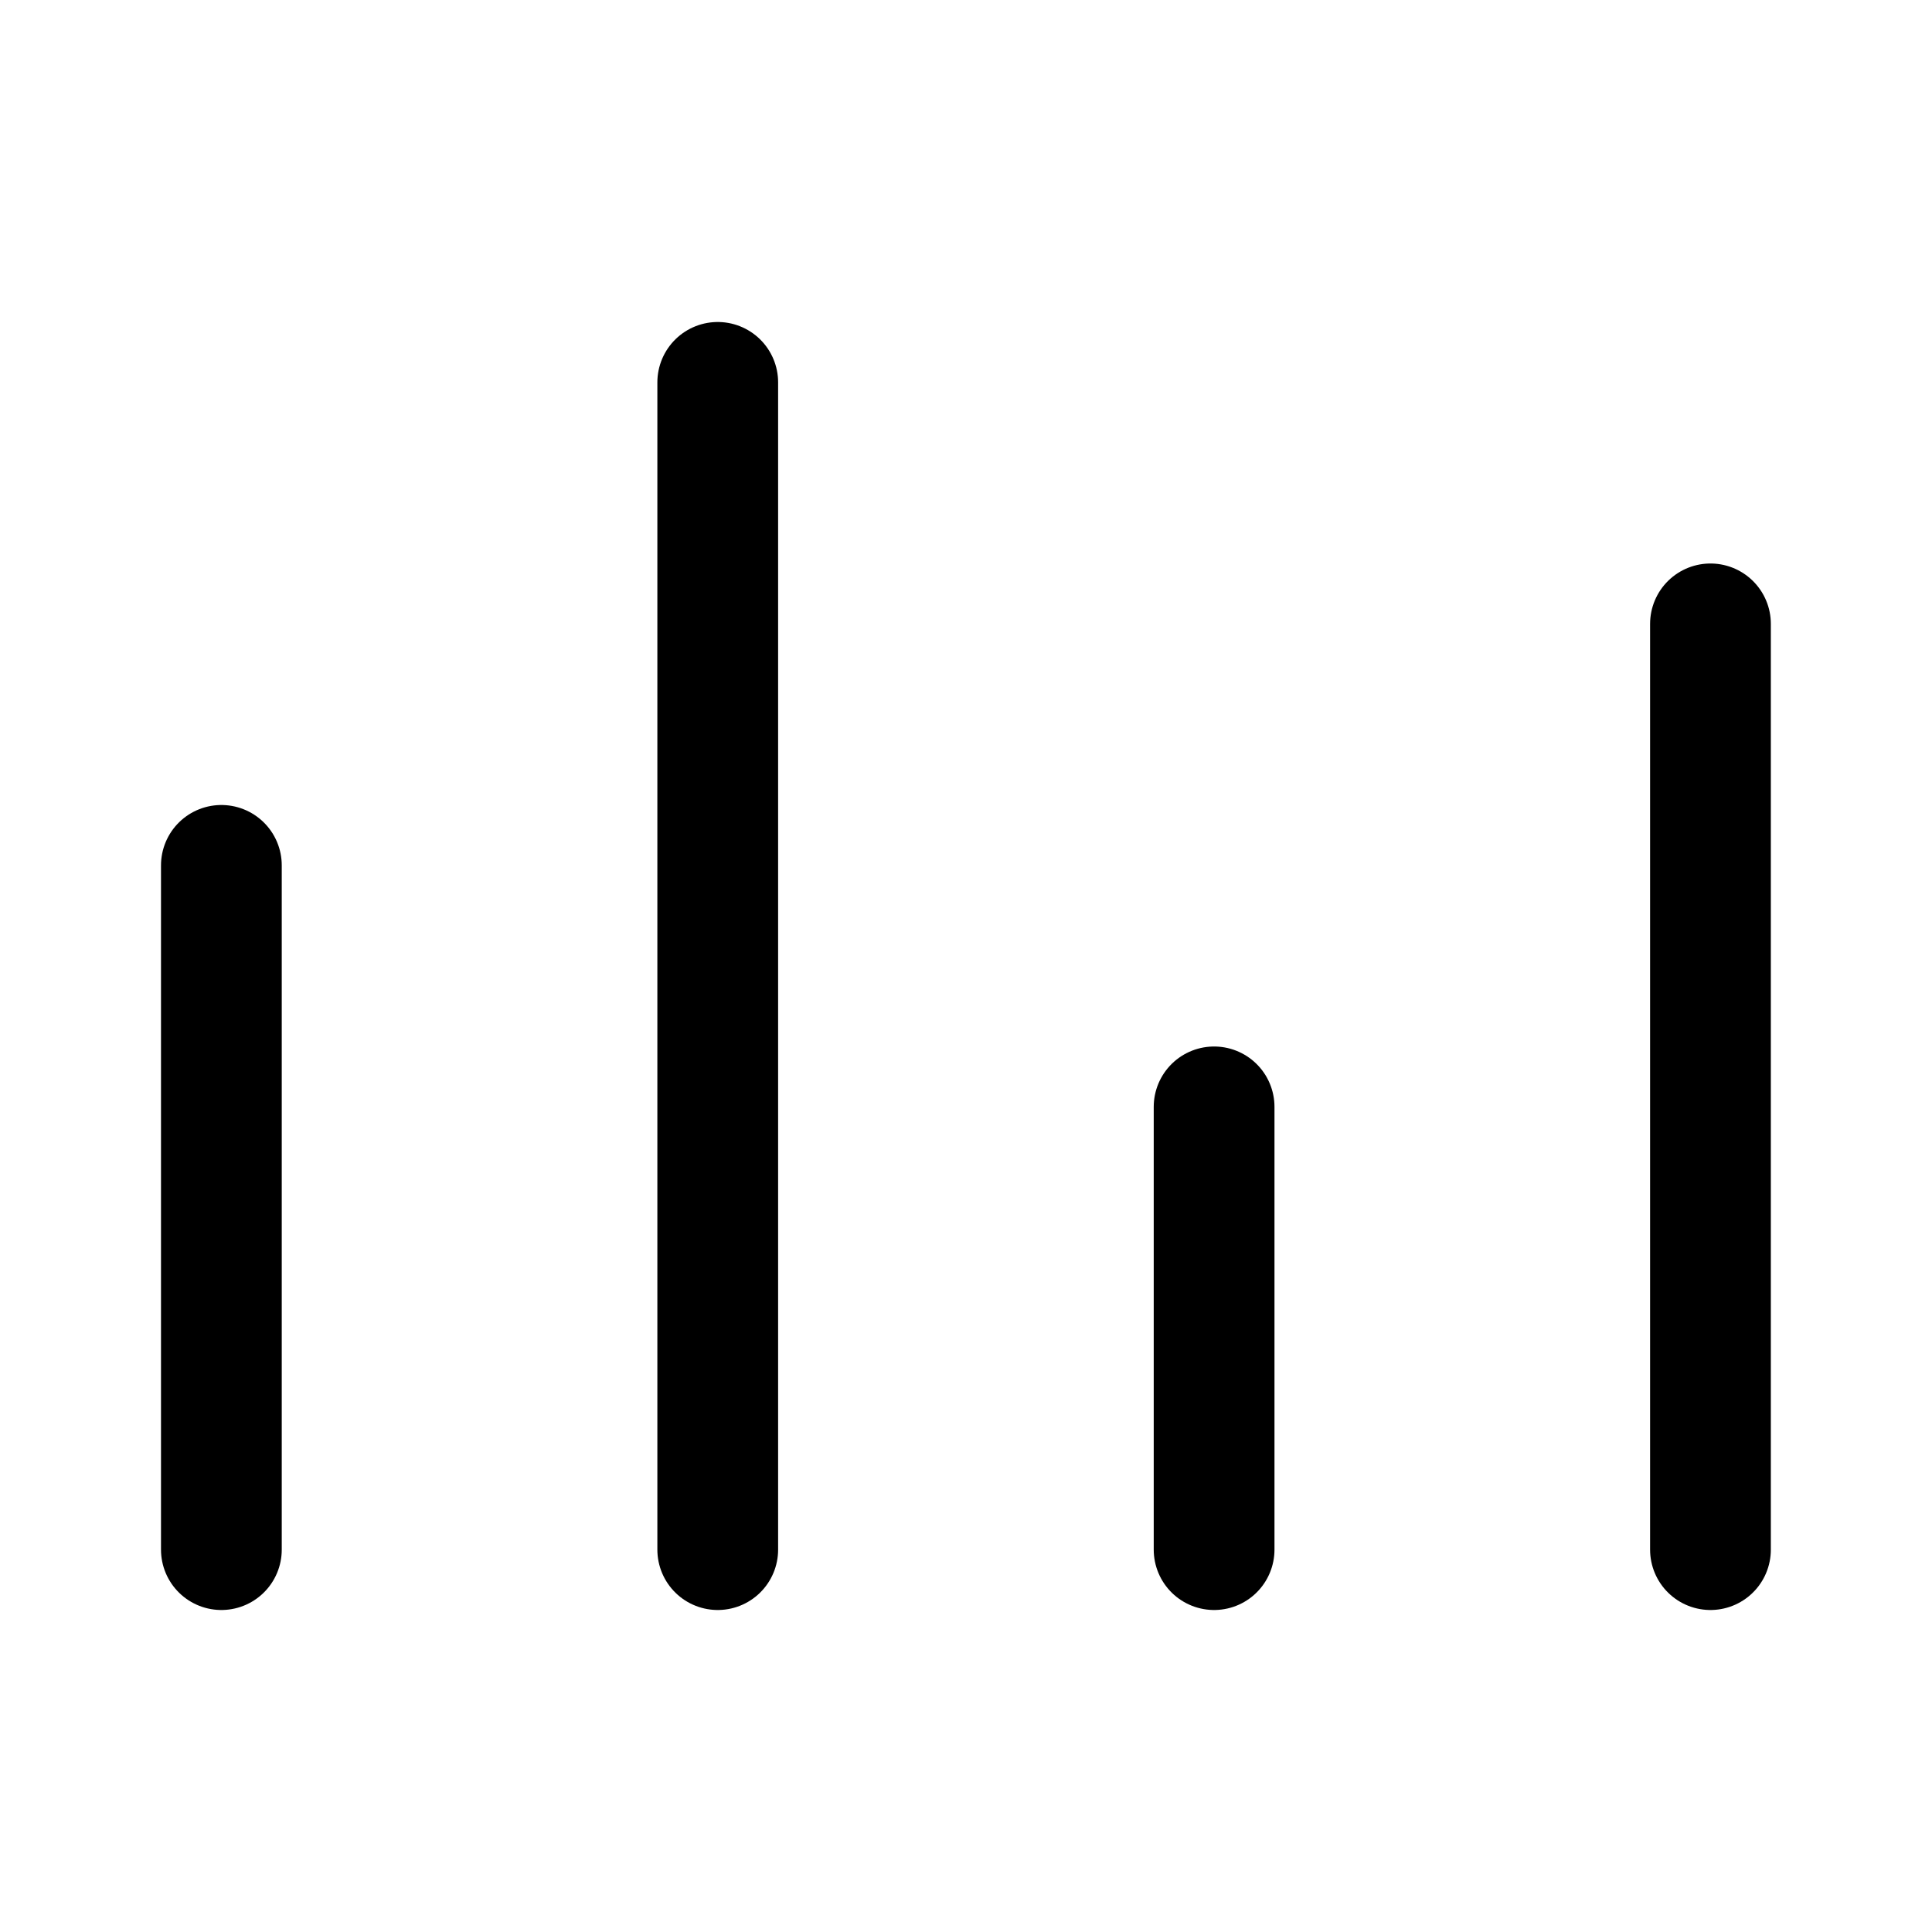
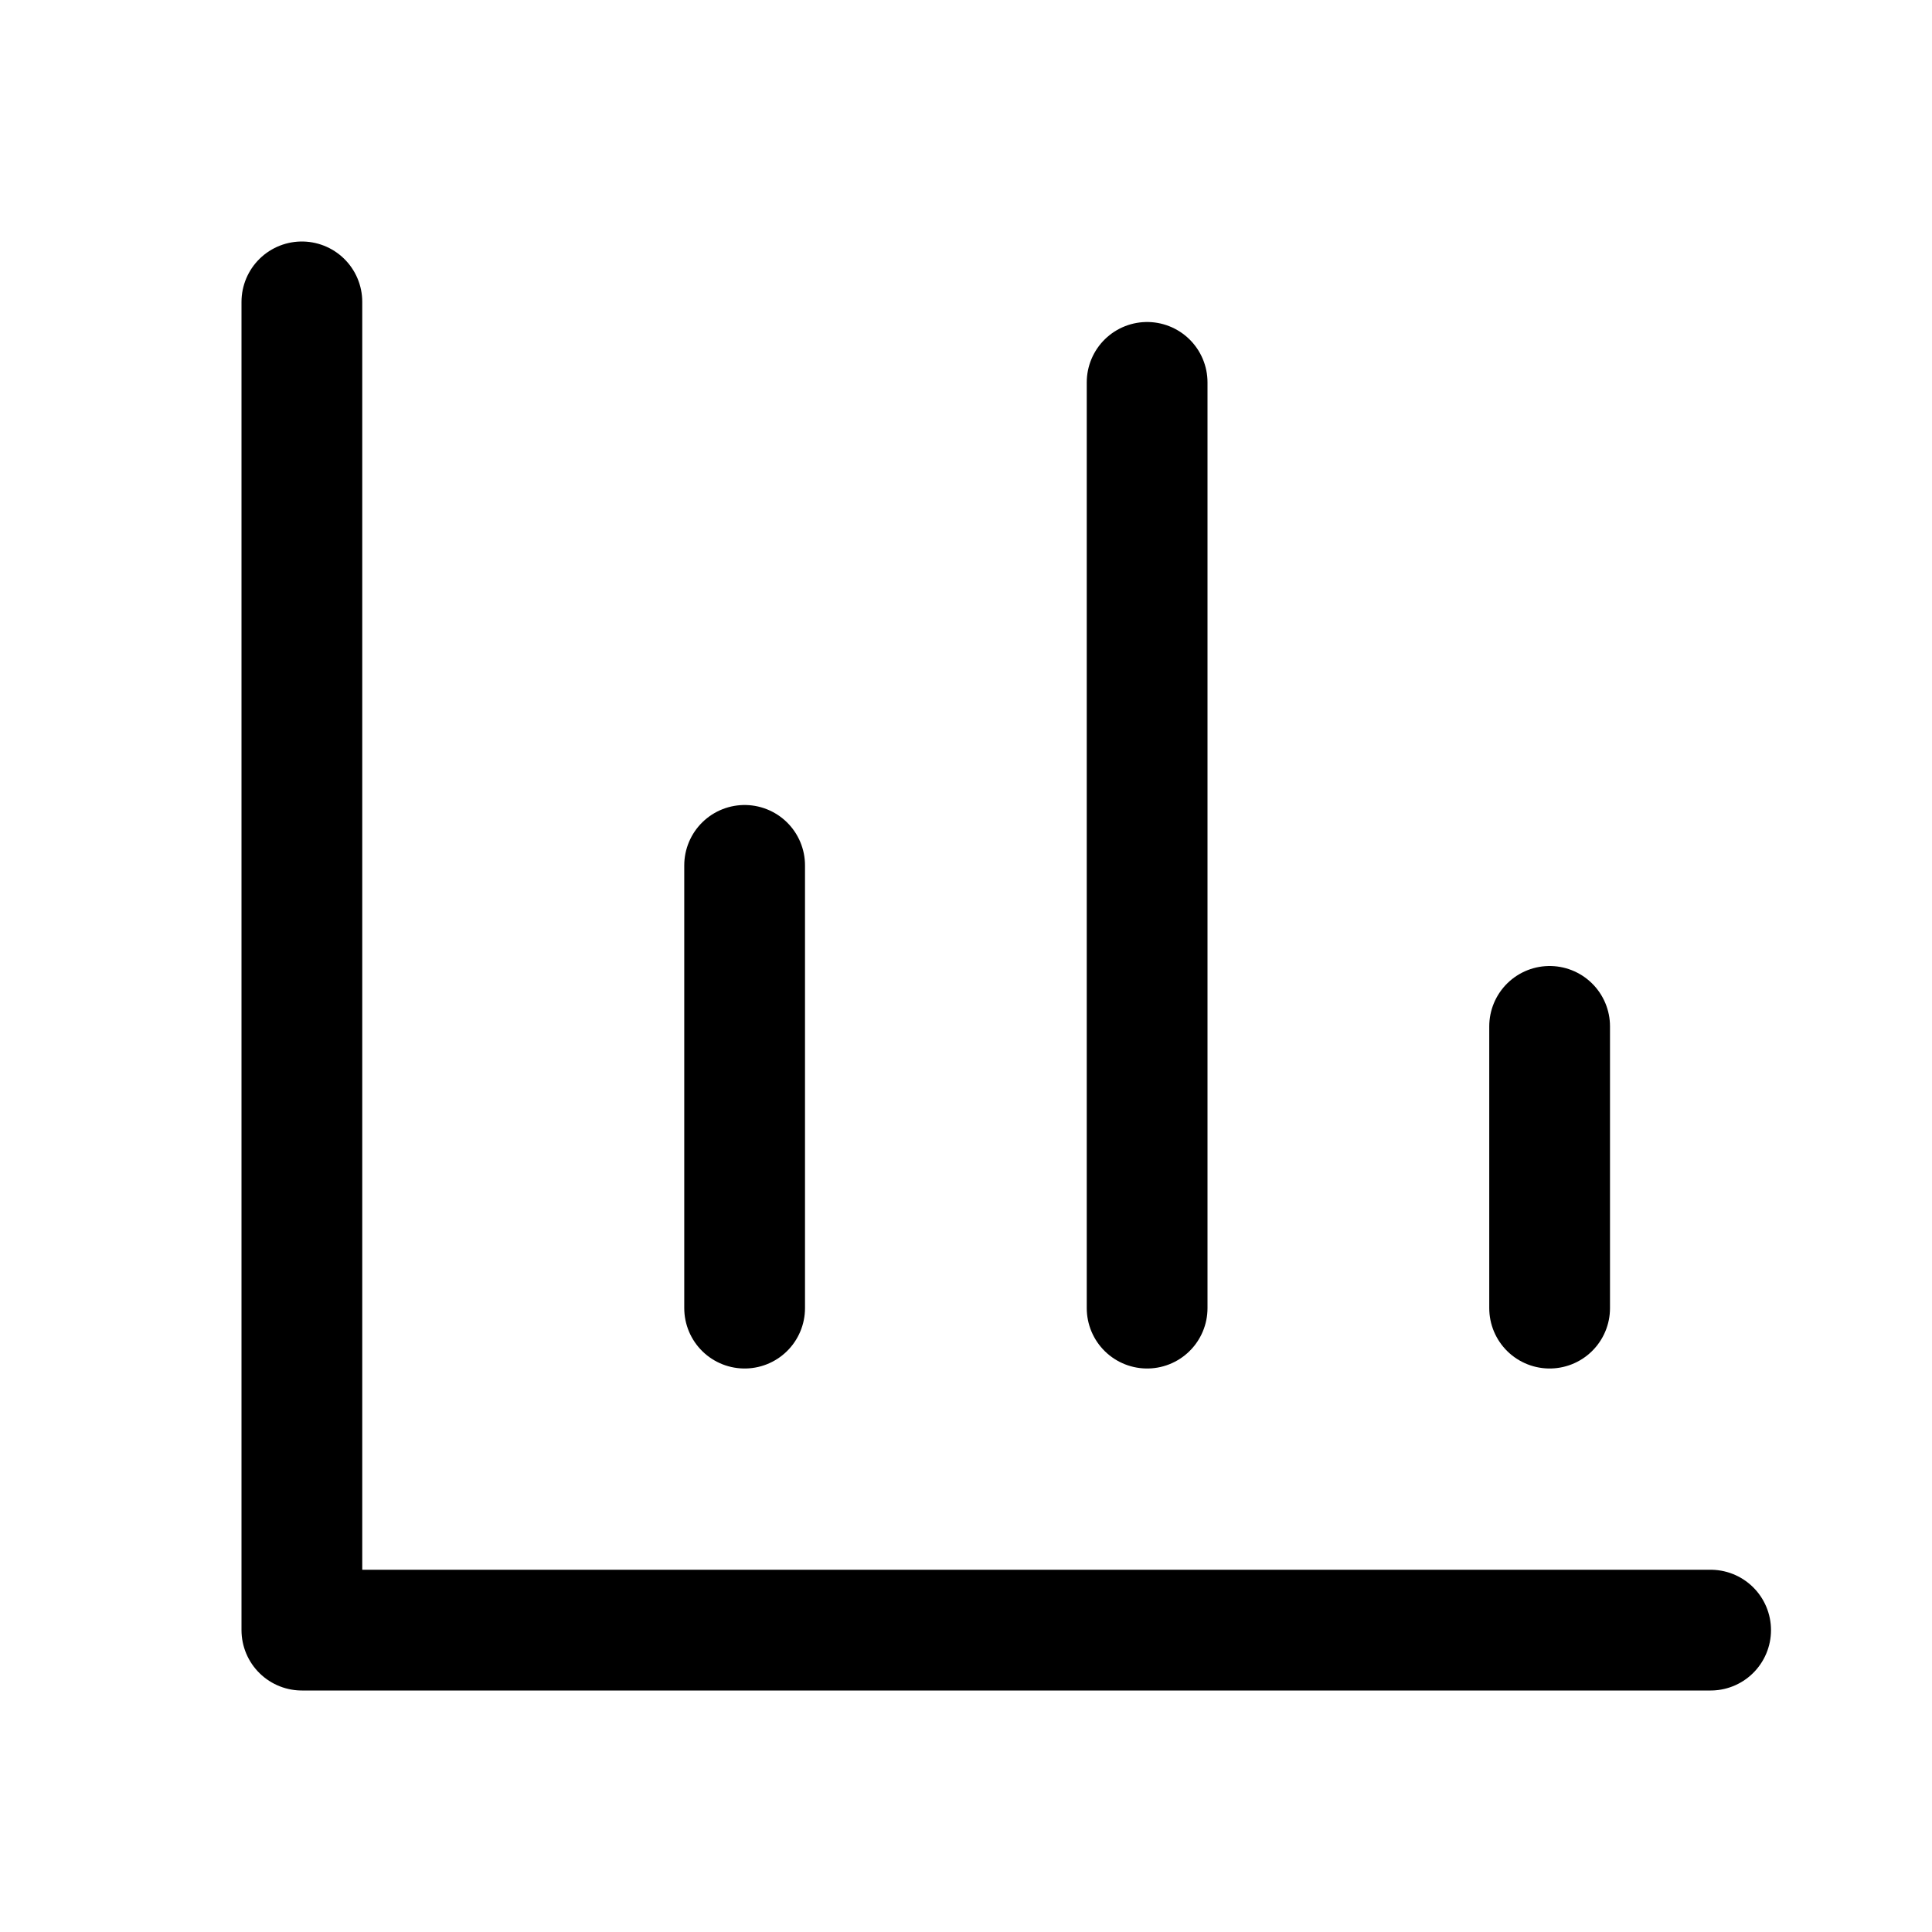
<svg xmlns="http://www.w3.org/2000/svg" width="24" height="24" viewBox="0 0 24 24" fill="none">
-   <path d="M2.75 10.75V19.25M8.916 4.75V19.25M15.082 13.75V19.25M21.248 7.75V19.25" stroke="currentColor" stroke-width="1.5" stroke-linecap="round" stroke-linejoin="round" />
+   <path d="M9.25 10.75V16.25M14.25 4.75V16.25M19.25 12.75V16.25M3.75 3.75V20.25H21.25" stroke="currentColor" stroke-width="1.5" stroke-linecap="round" stroke-linejoin="round" />
</svg>
